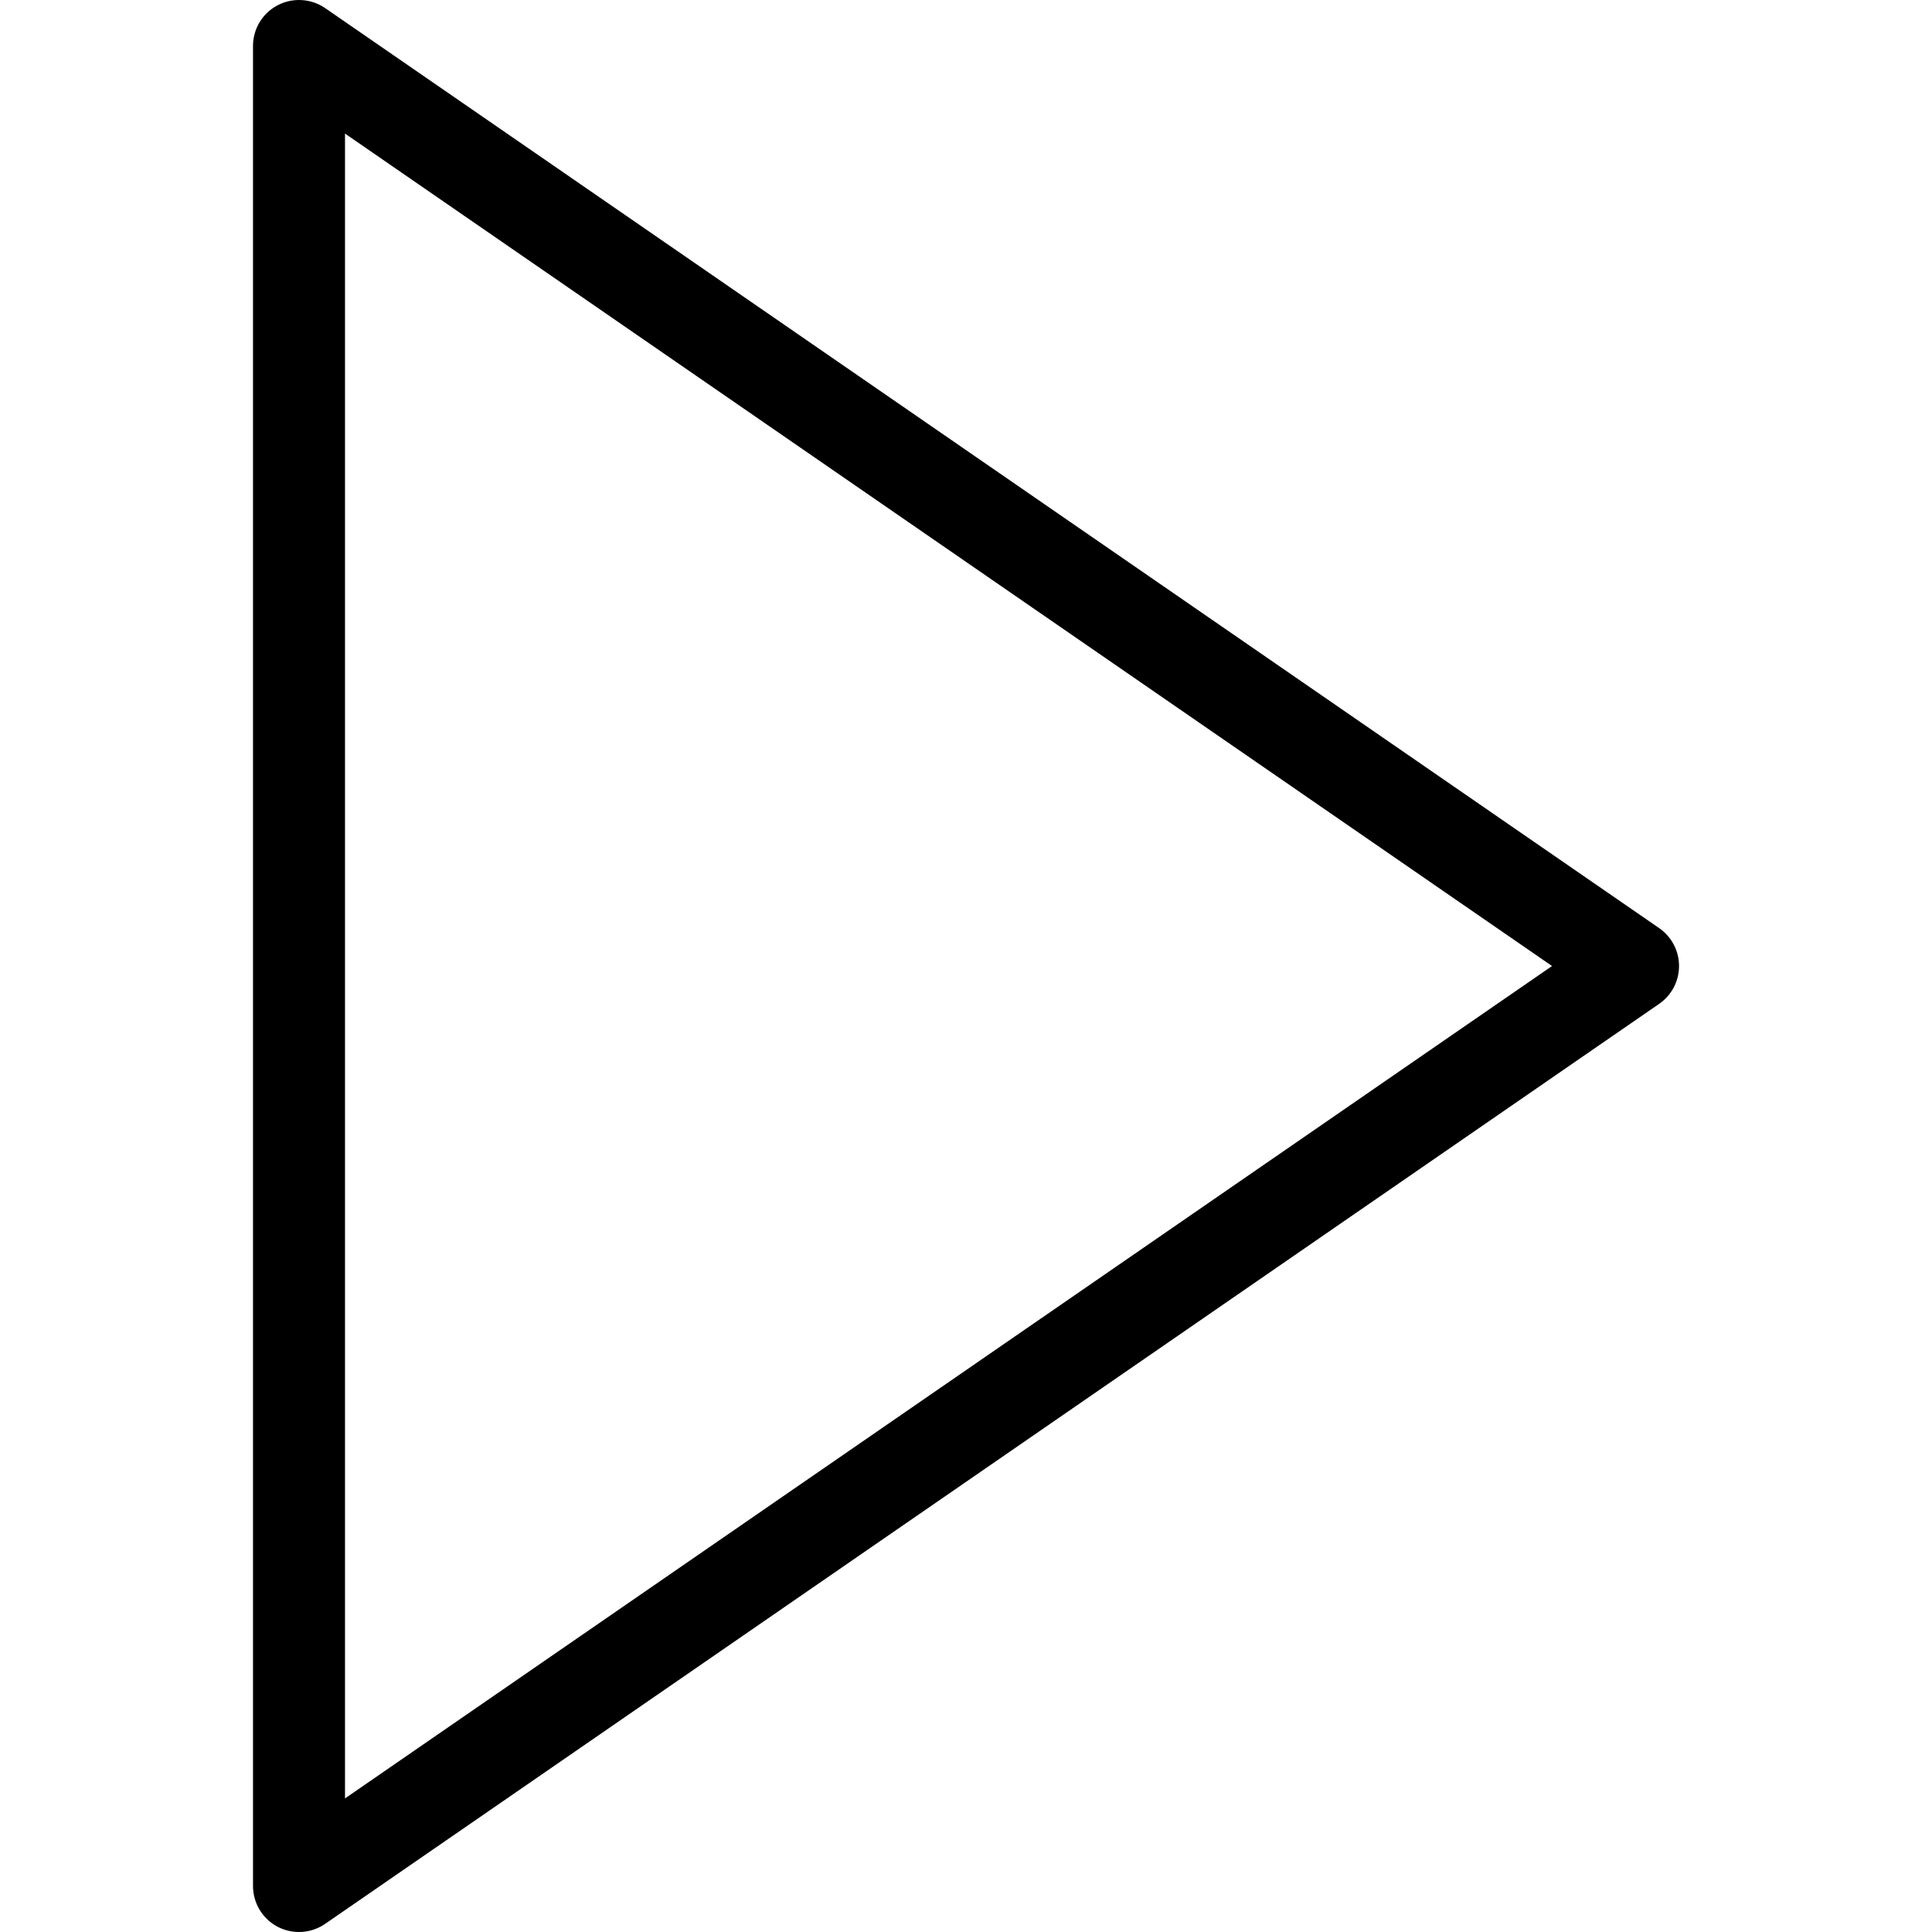
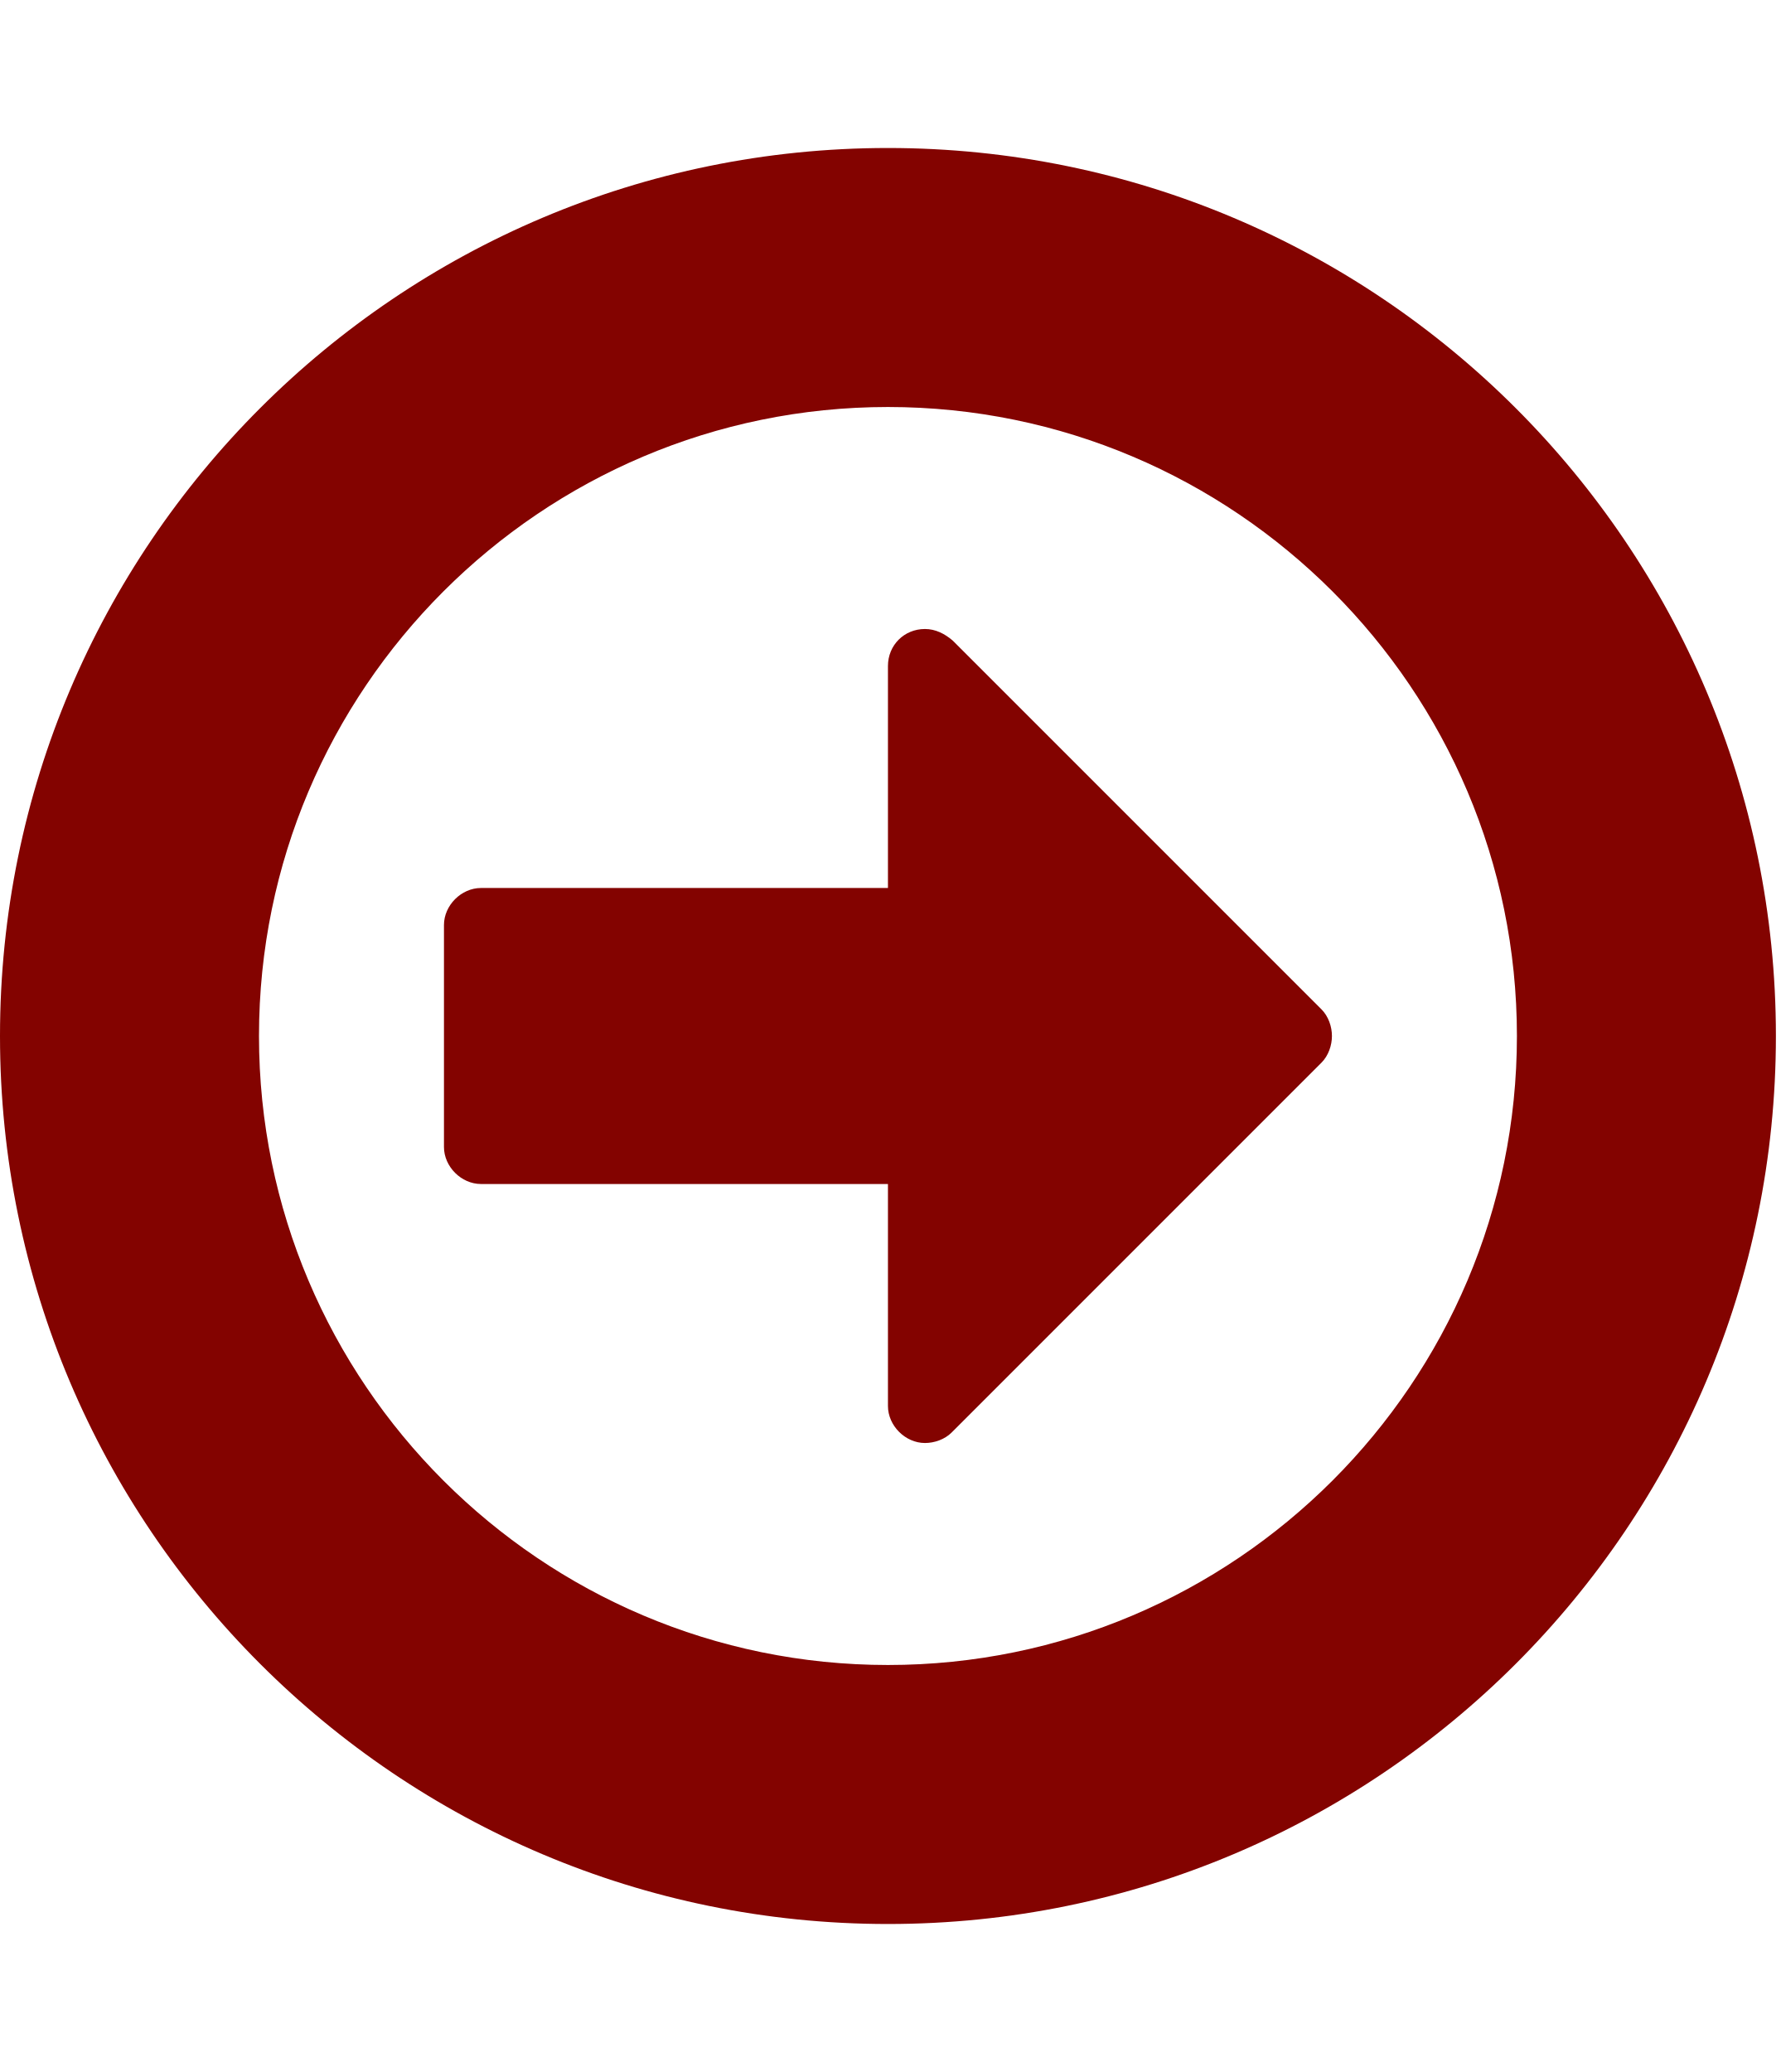
- <svg xmlns="http://www.w3.org/2000/svg" version="1.1" id="Capa_1" x="0px" y="0px" viewBox="0 0 41.999 41.999" style="enable-background:new 0 0 41.999 41.999;" xml:space="preserve">
-   <path d="M36.068,20.176l-29-20C6.761-0.035,6.363-0.057,6.035,0.114C5.706,0.287,5.5,0.627,5.5,0.999v40  c0,0.372,0.206,0.713,0.535,0.886c0.146,0.076,0.306,0.114,0.465,0.114c0.199,0,0.397-0.06,0.568-0.177l29-20  c0.271-0.187,0.432-0.494,0.432-0.823S36.338,20.363,36.068,20.176z M7.5,39.095V2.904l26.239,18.096L7.5,39.095z" />
-   <g>
- </g>
-   <g>
- </g>
-   <g>
- </g>
-   <g>
- </g>
-   <g>
- </g>
-   <g>
- </g>
-   <g>
- </g>
-   <g>
- </g>
-   <g>
- </g>
-   <g>
- </g>
-   <g>
- </g>
-   <g>
- </g>
-   <g>
- </g>
-   <g>
- </g>
-   <g>
- </g>
+ <svg xmlns="http://www.w3.org/2000/svg" version="1.1" width="110" height="128" viewBox="0 0 110 128">
+   <path fill="#830300" d="M82.286 64c0 0.571-0.214 1.214-0.643 1.643l-22.857 22.857c-0.429 0.429-1.071 0.643-1.643 0.643-1.214 0-2.286-1.071-2.286-2.286v-13.714h-25.143c-1.214 0-2.286-1.071-2.286-2.286v-13.714c0-1.214 1.071-2.286 2.286-2.286h25.143v-13.714c0-1.286 1-2.286 2.286-2.286 0.643 0 1.214 0.286 1.714 0.714l22.786 22.786c0.429 0.429 0.643 1.071 0.643 1.643zM93.714 64c0-21.429-17.429-38.857-38.857-38.857s-38.857 17.429-38.857 38.857 17.429 38.857 38.857 38.857 38.857-17.429 38.857-38.857zM109.714 64c0 30.286-24.571 54.857-54.857 54.857s-54.857-24.571-54.857-54.857 24.571-54.857 54.857-54.857 54.857 24.571 54.857 54.857z" />
</svg>
